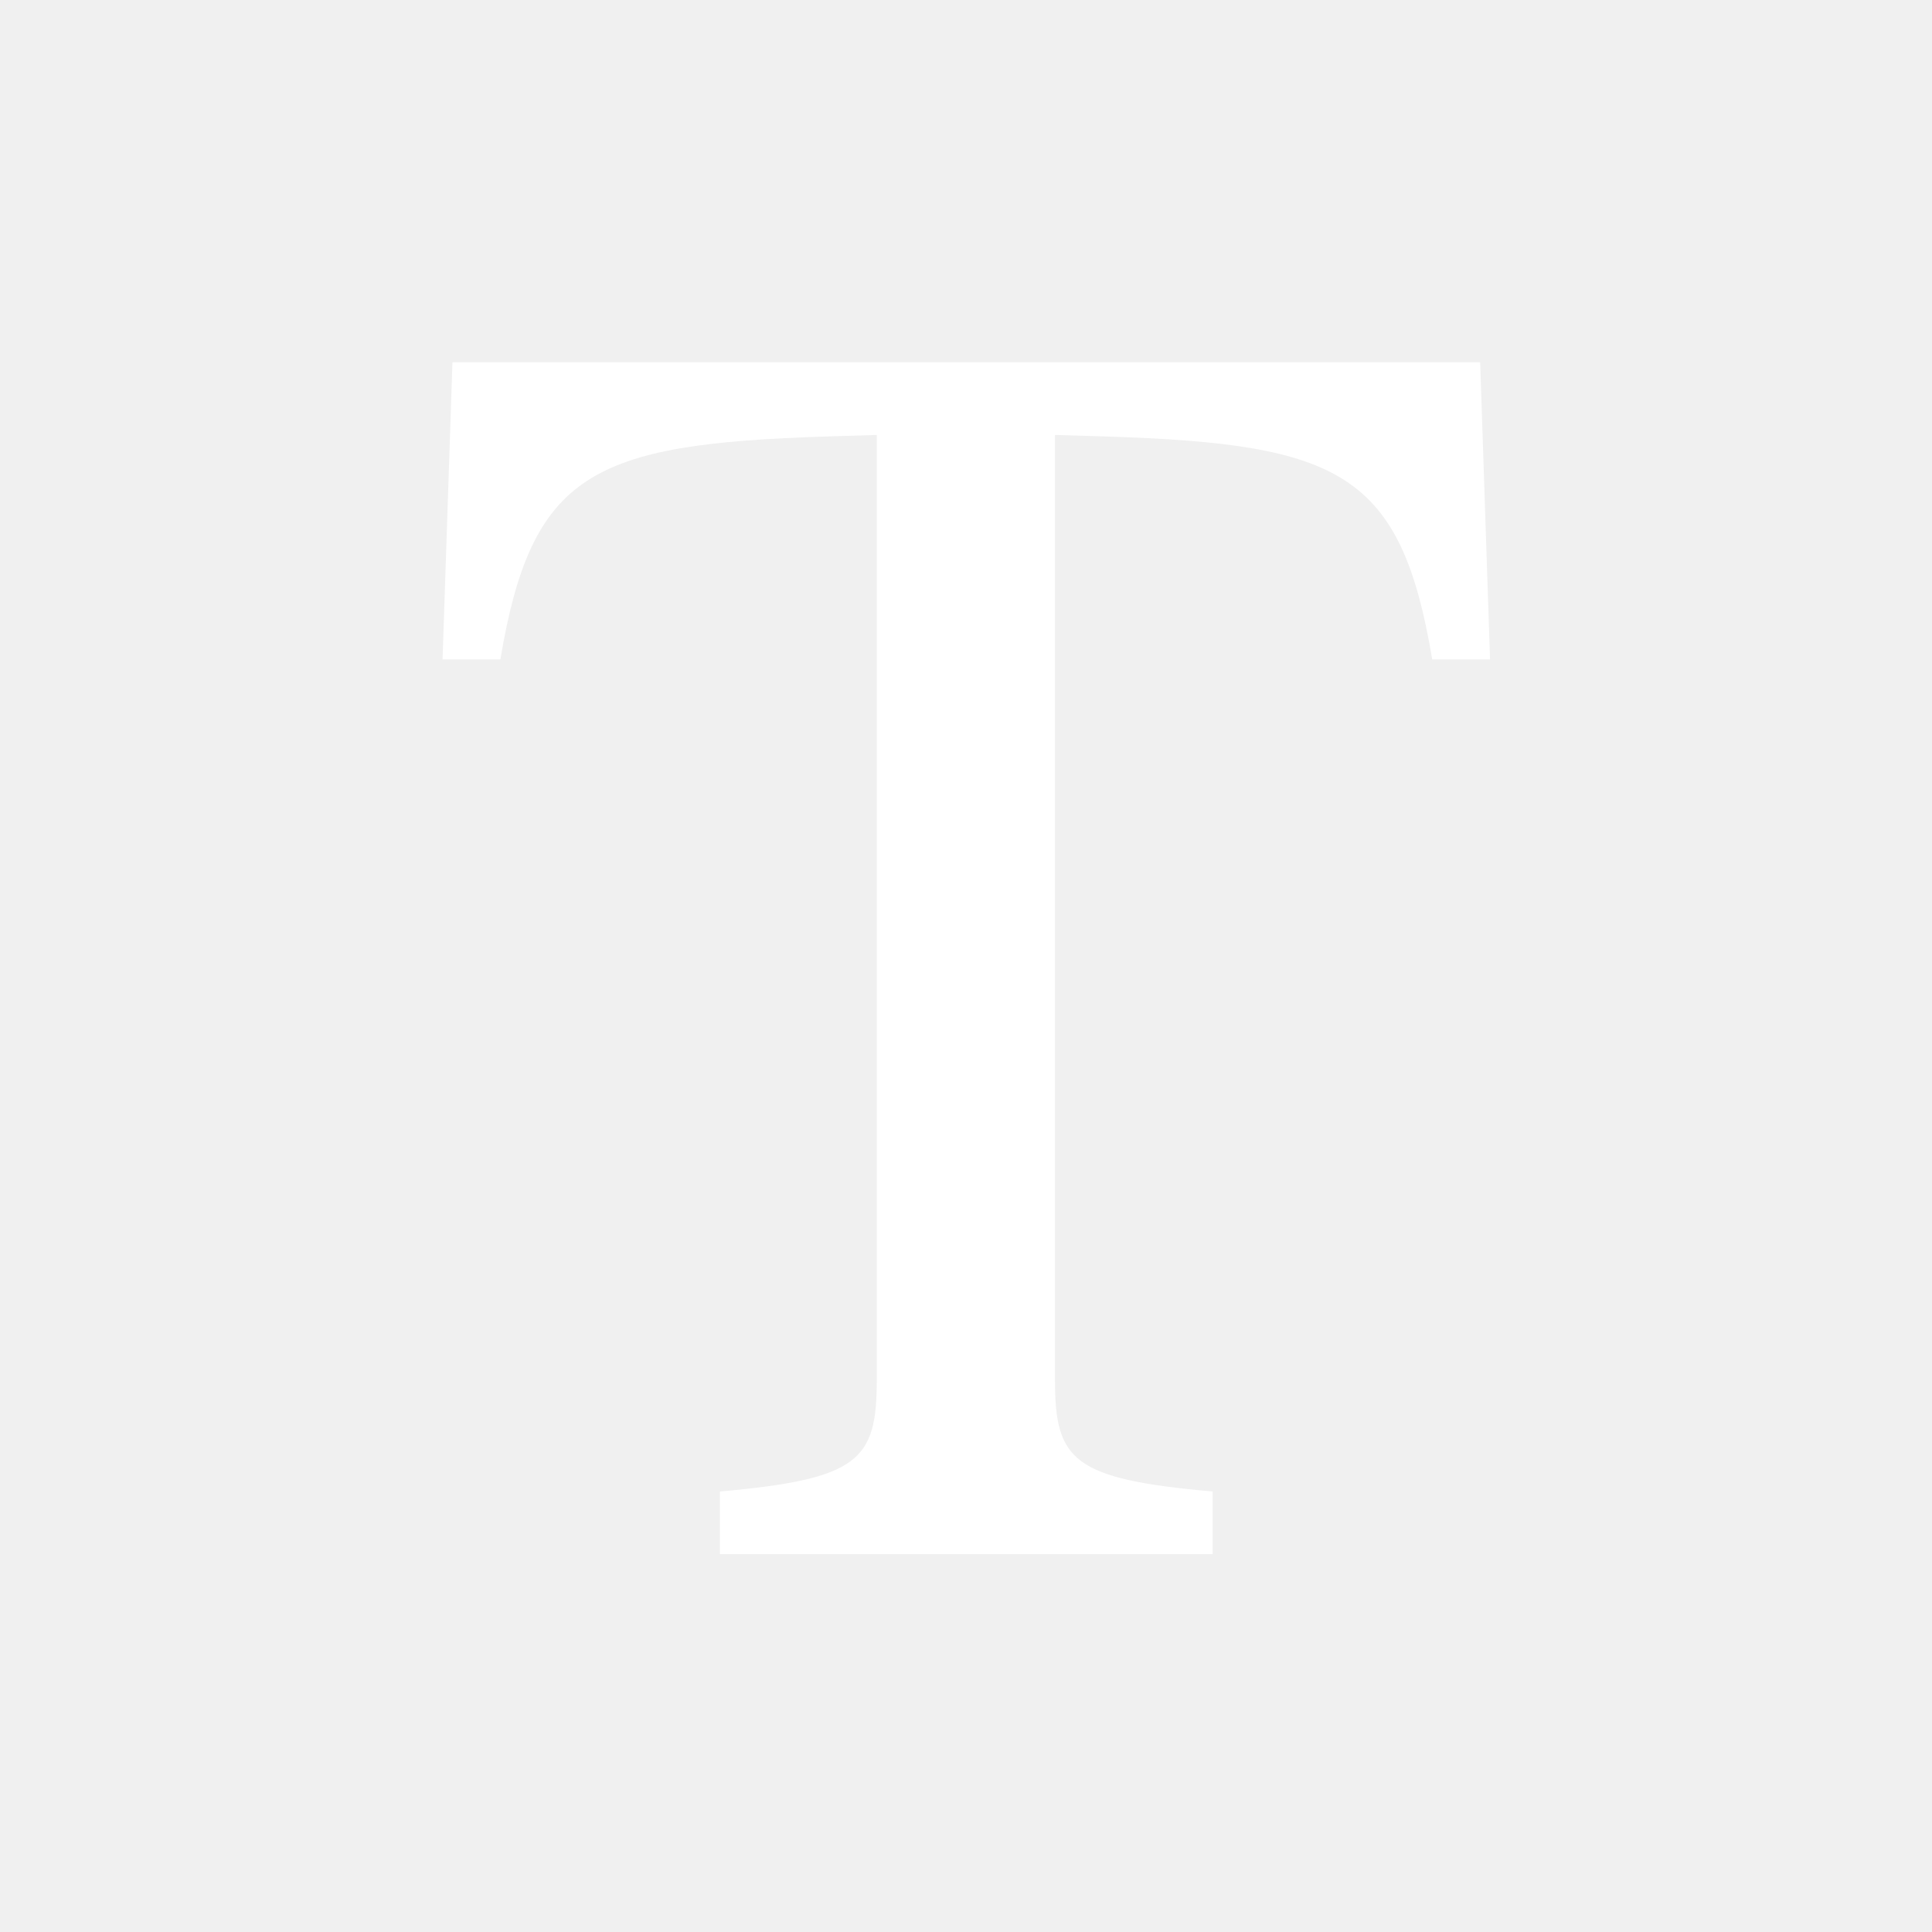
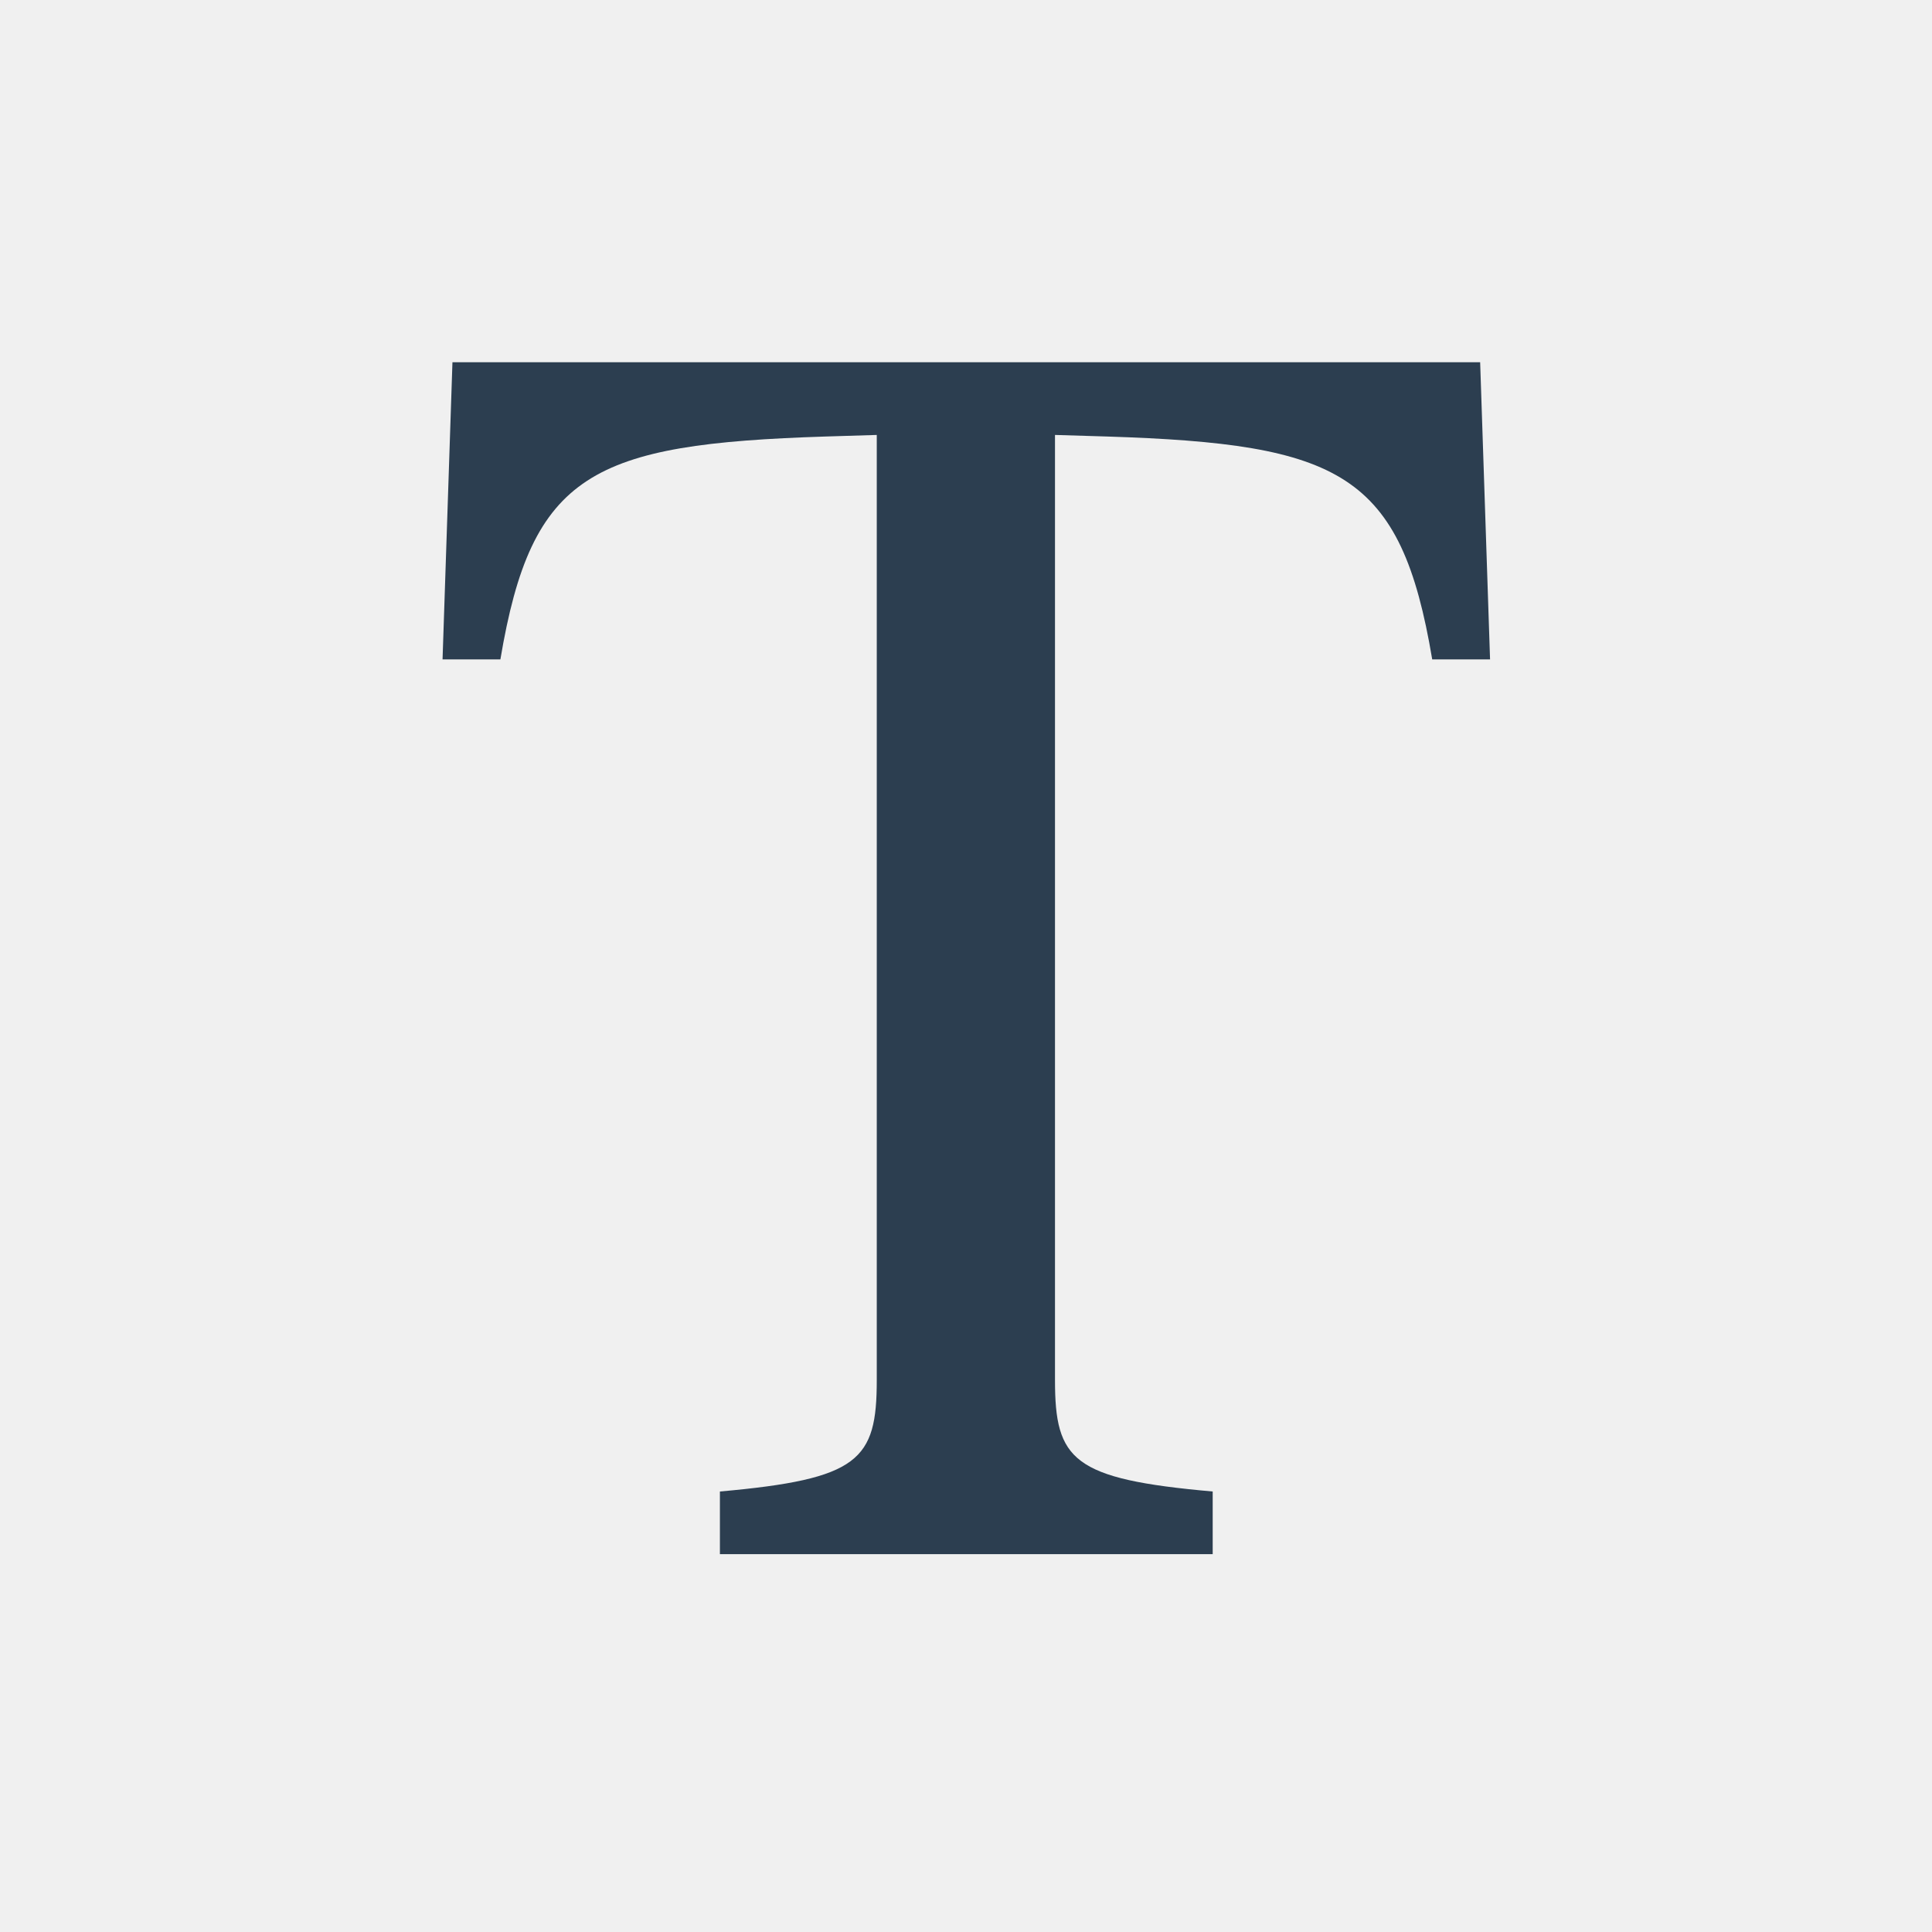
<svg xmlns="http://www.w3.org/2000/svg" width="16" height="16" viewBox="0 0 16 16" fill="none">
-   <path d="M12.258 3H3.747L3.665 5.461H4.144C4.403 3.916 4.902 3.677 6.837 3.615L7.261 3.602V11.429C7.261 12.092 7.117 12.249 5.962 12.352V12.871H10.043V12.352C8.881 12.249 8.737 12.092 8.737 11.429V3.602L9.168 3.615C11.102 3.677 11.602 3.916 11.861 5.461H12.34L12.258 3Z" fill="white" />
+   <path d="M12.258 3H3.747L3.665 5.461H4.144C4.403 3.916 4.902 3.677 6.837 3.615L7.261 3.602V11.429C7.261 12.092 7.117 12.249 5.962 12.352V12.871H10.043V12.352C8.881 12.249 8.737 12.092 8.737 11.429V3.602L9.168 3.615C11.102 3.677 11.602 3.916 11.861 5.461H12.34L12.258 3Z" fill="#2C3E50" />
</svg>
